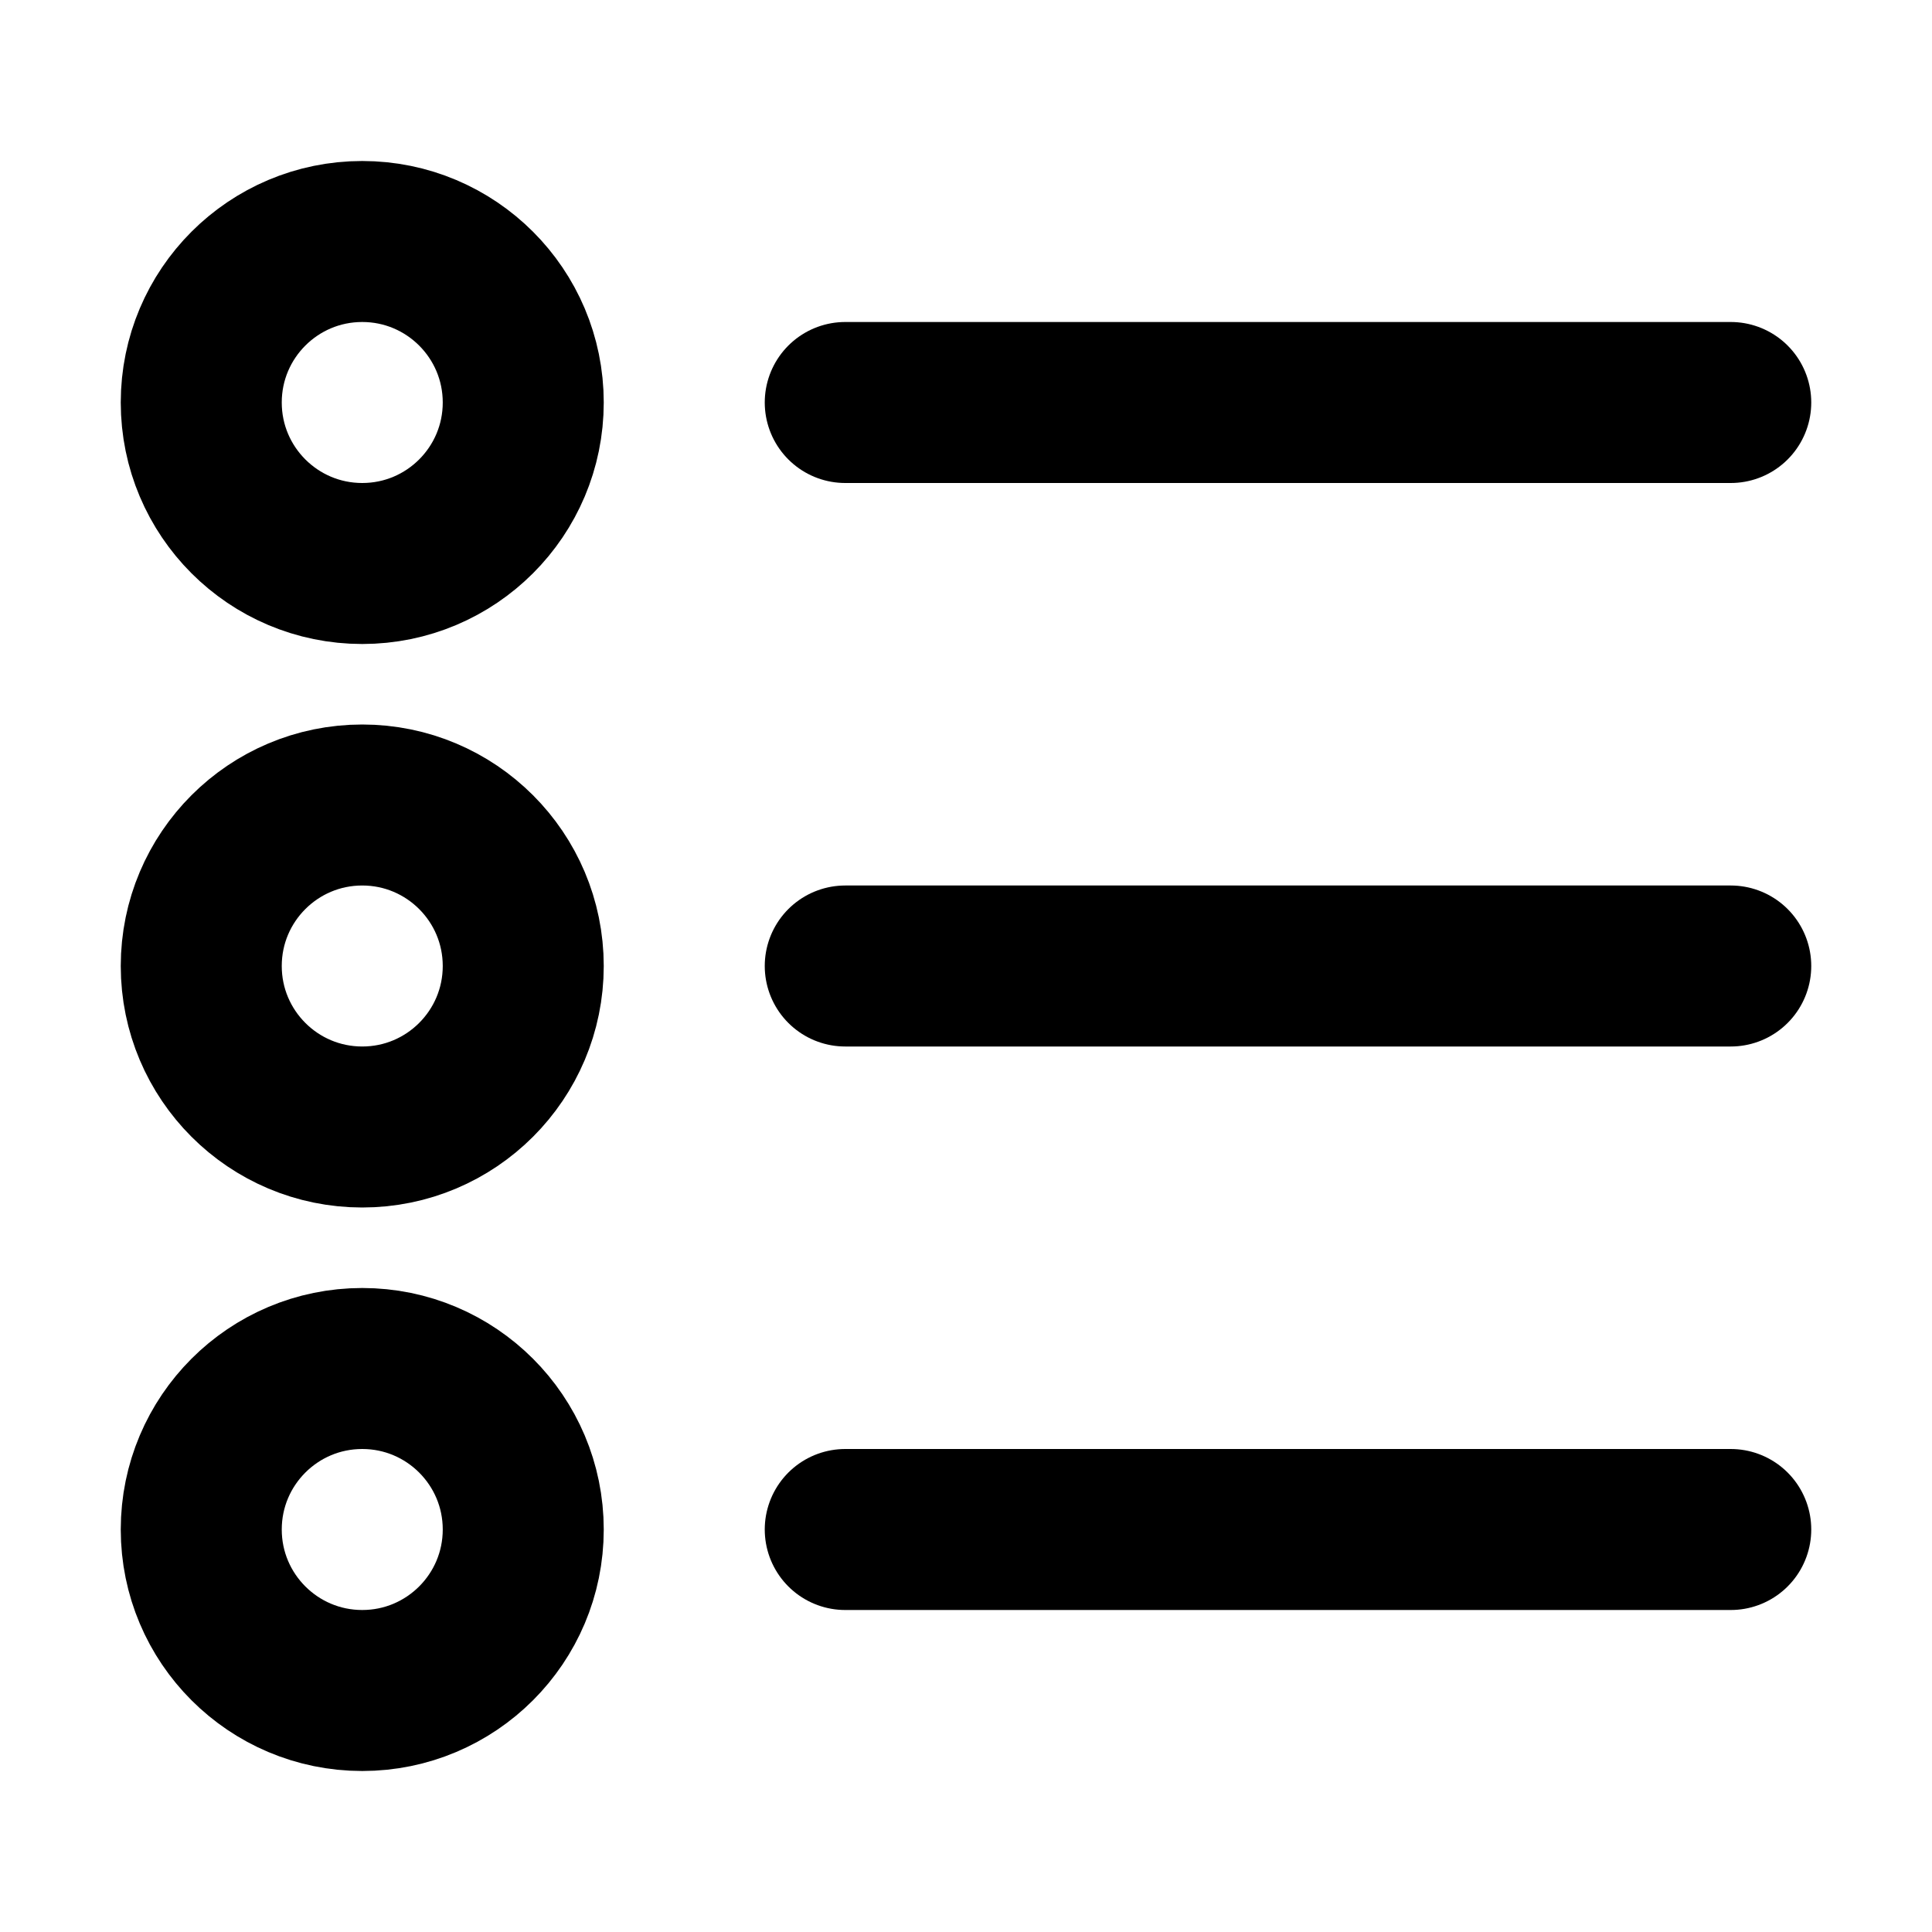
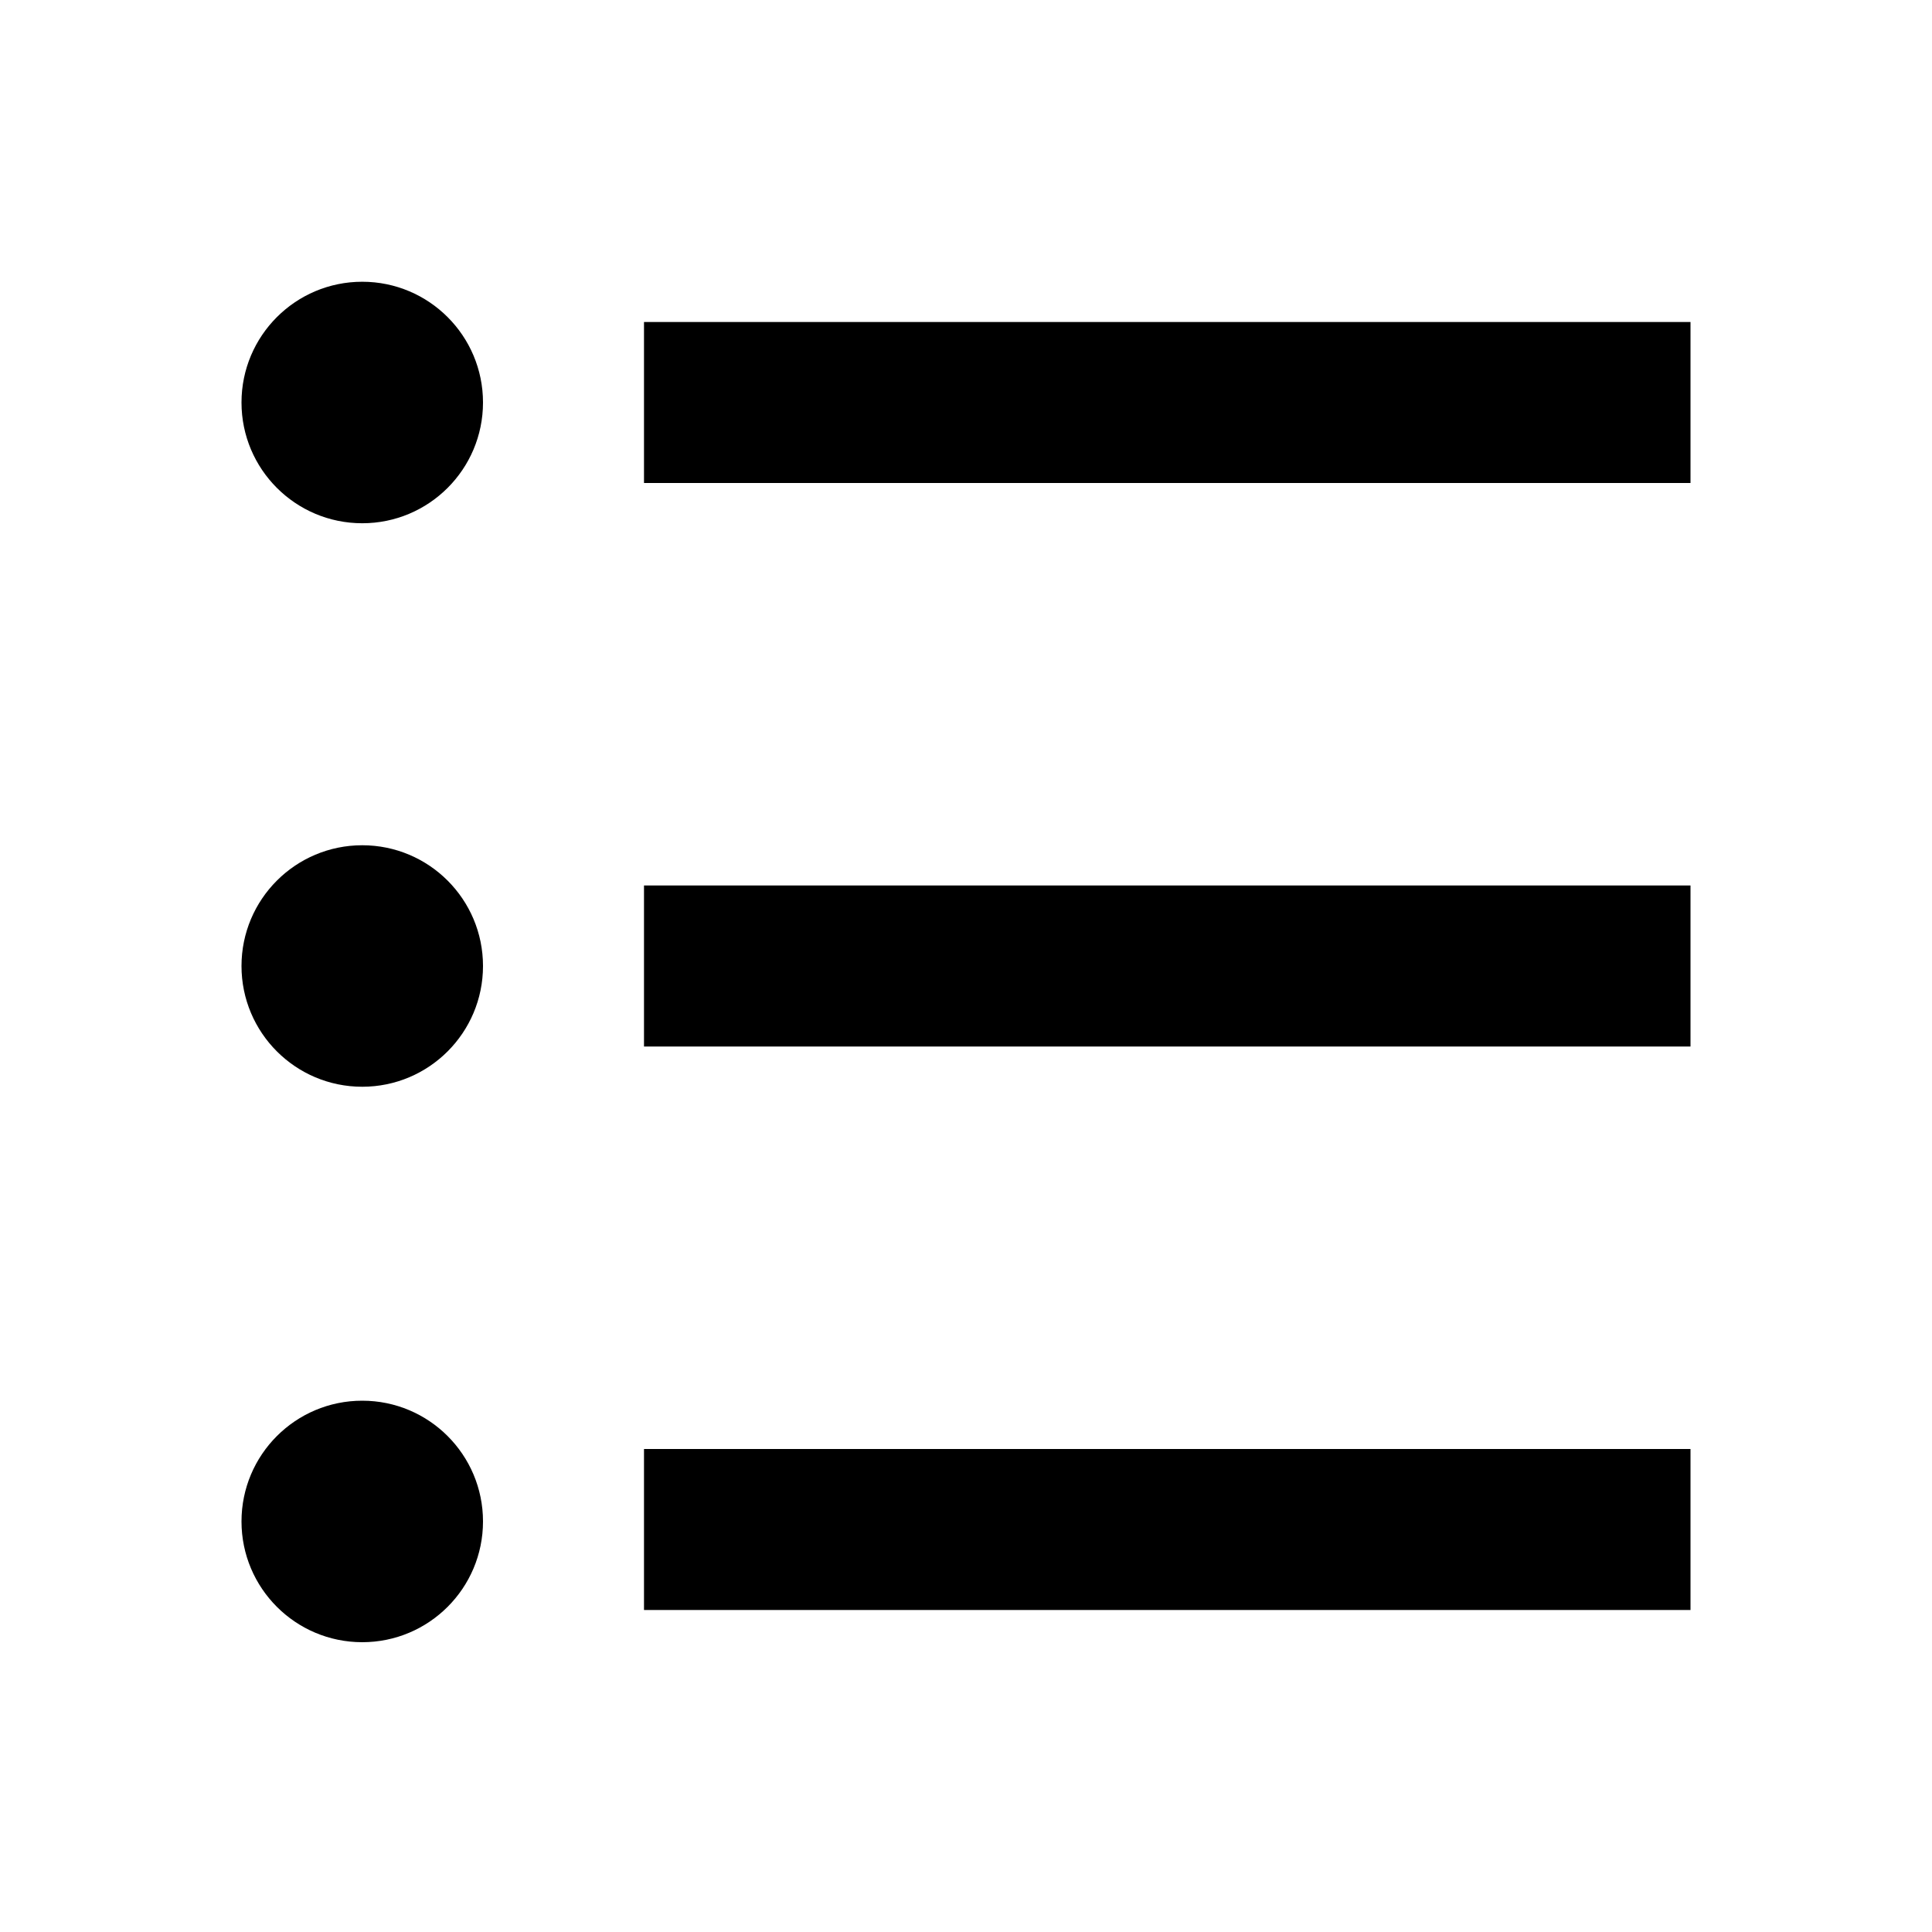
- <svg xmlns="http://www.w3.org/2000/svg" width="48" height="48" viewBox="0 0 48 48" fill="none">
-   <path d="M9 42C11.209 42 13 40.209 13 38C13 35.791 11.209 34 9 34C6.791 34 5 35.791 5 38C5 40.209 6.791 42 9 42Z" stroke="#000000" stroke-width="4" stroke-linejoin="round" />
-   <path d="M9 14C11.209 14 13 12.209 13 10C13 7.791 11.209 6 9 6C6.791 6 5 7.791 5 10C5 12.209 6.791 14 9 14Z" stroke="#000000" stroke-width="4" stroke-linejoin="round" />
-   <path d="M9 28C11.209 28 13 26.209 13 24C13 21.791 11.209 20 9 20C6.791 20 5 21.791 5 24C5 26.209 6.791 28 9 28Z" stroke="#000000" stroke-width="4" stroke-linejoin="round" />
-   <path d="M21 24H43" stroke="#000000" stroke-width="4" stroke-linecap="round" stroke-linejoin="round" />
-   <path d="M21 38H43" stroke="#000000" stroke-width="4" stroke-linecap="round" stroke-linejoin="round" />
-   <path d="M21 10H43" stroke="#000000" stroke-width="4" stroke-linecap="round" stroke-linejoin="round" />
+ <svg xmlns="http://www.w3.org/2000/svg" viewBox="0 0 24 24" width="256" height="256">
+   <path fill="none" d="M0 0h24v24H0z" />
+   <path d="M8 4h13v2H8V4zM4.5 6.5a1.5 1.5 0 1 1 0-3 1.5 1.5 0 0 1 0 3zm0 7a1.5 1.5 0 1 1 0-3 1.5 1.5 0 0 1 0 3zm0 6.9a1.5 1.5 0 1 1 0-3 1.5 1.5 0 0 1 0 3zM8 11h13v2H8v-2zm0 7h13v2H8v-2z" fill="#000" />
</svg>
